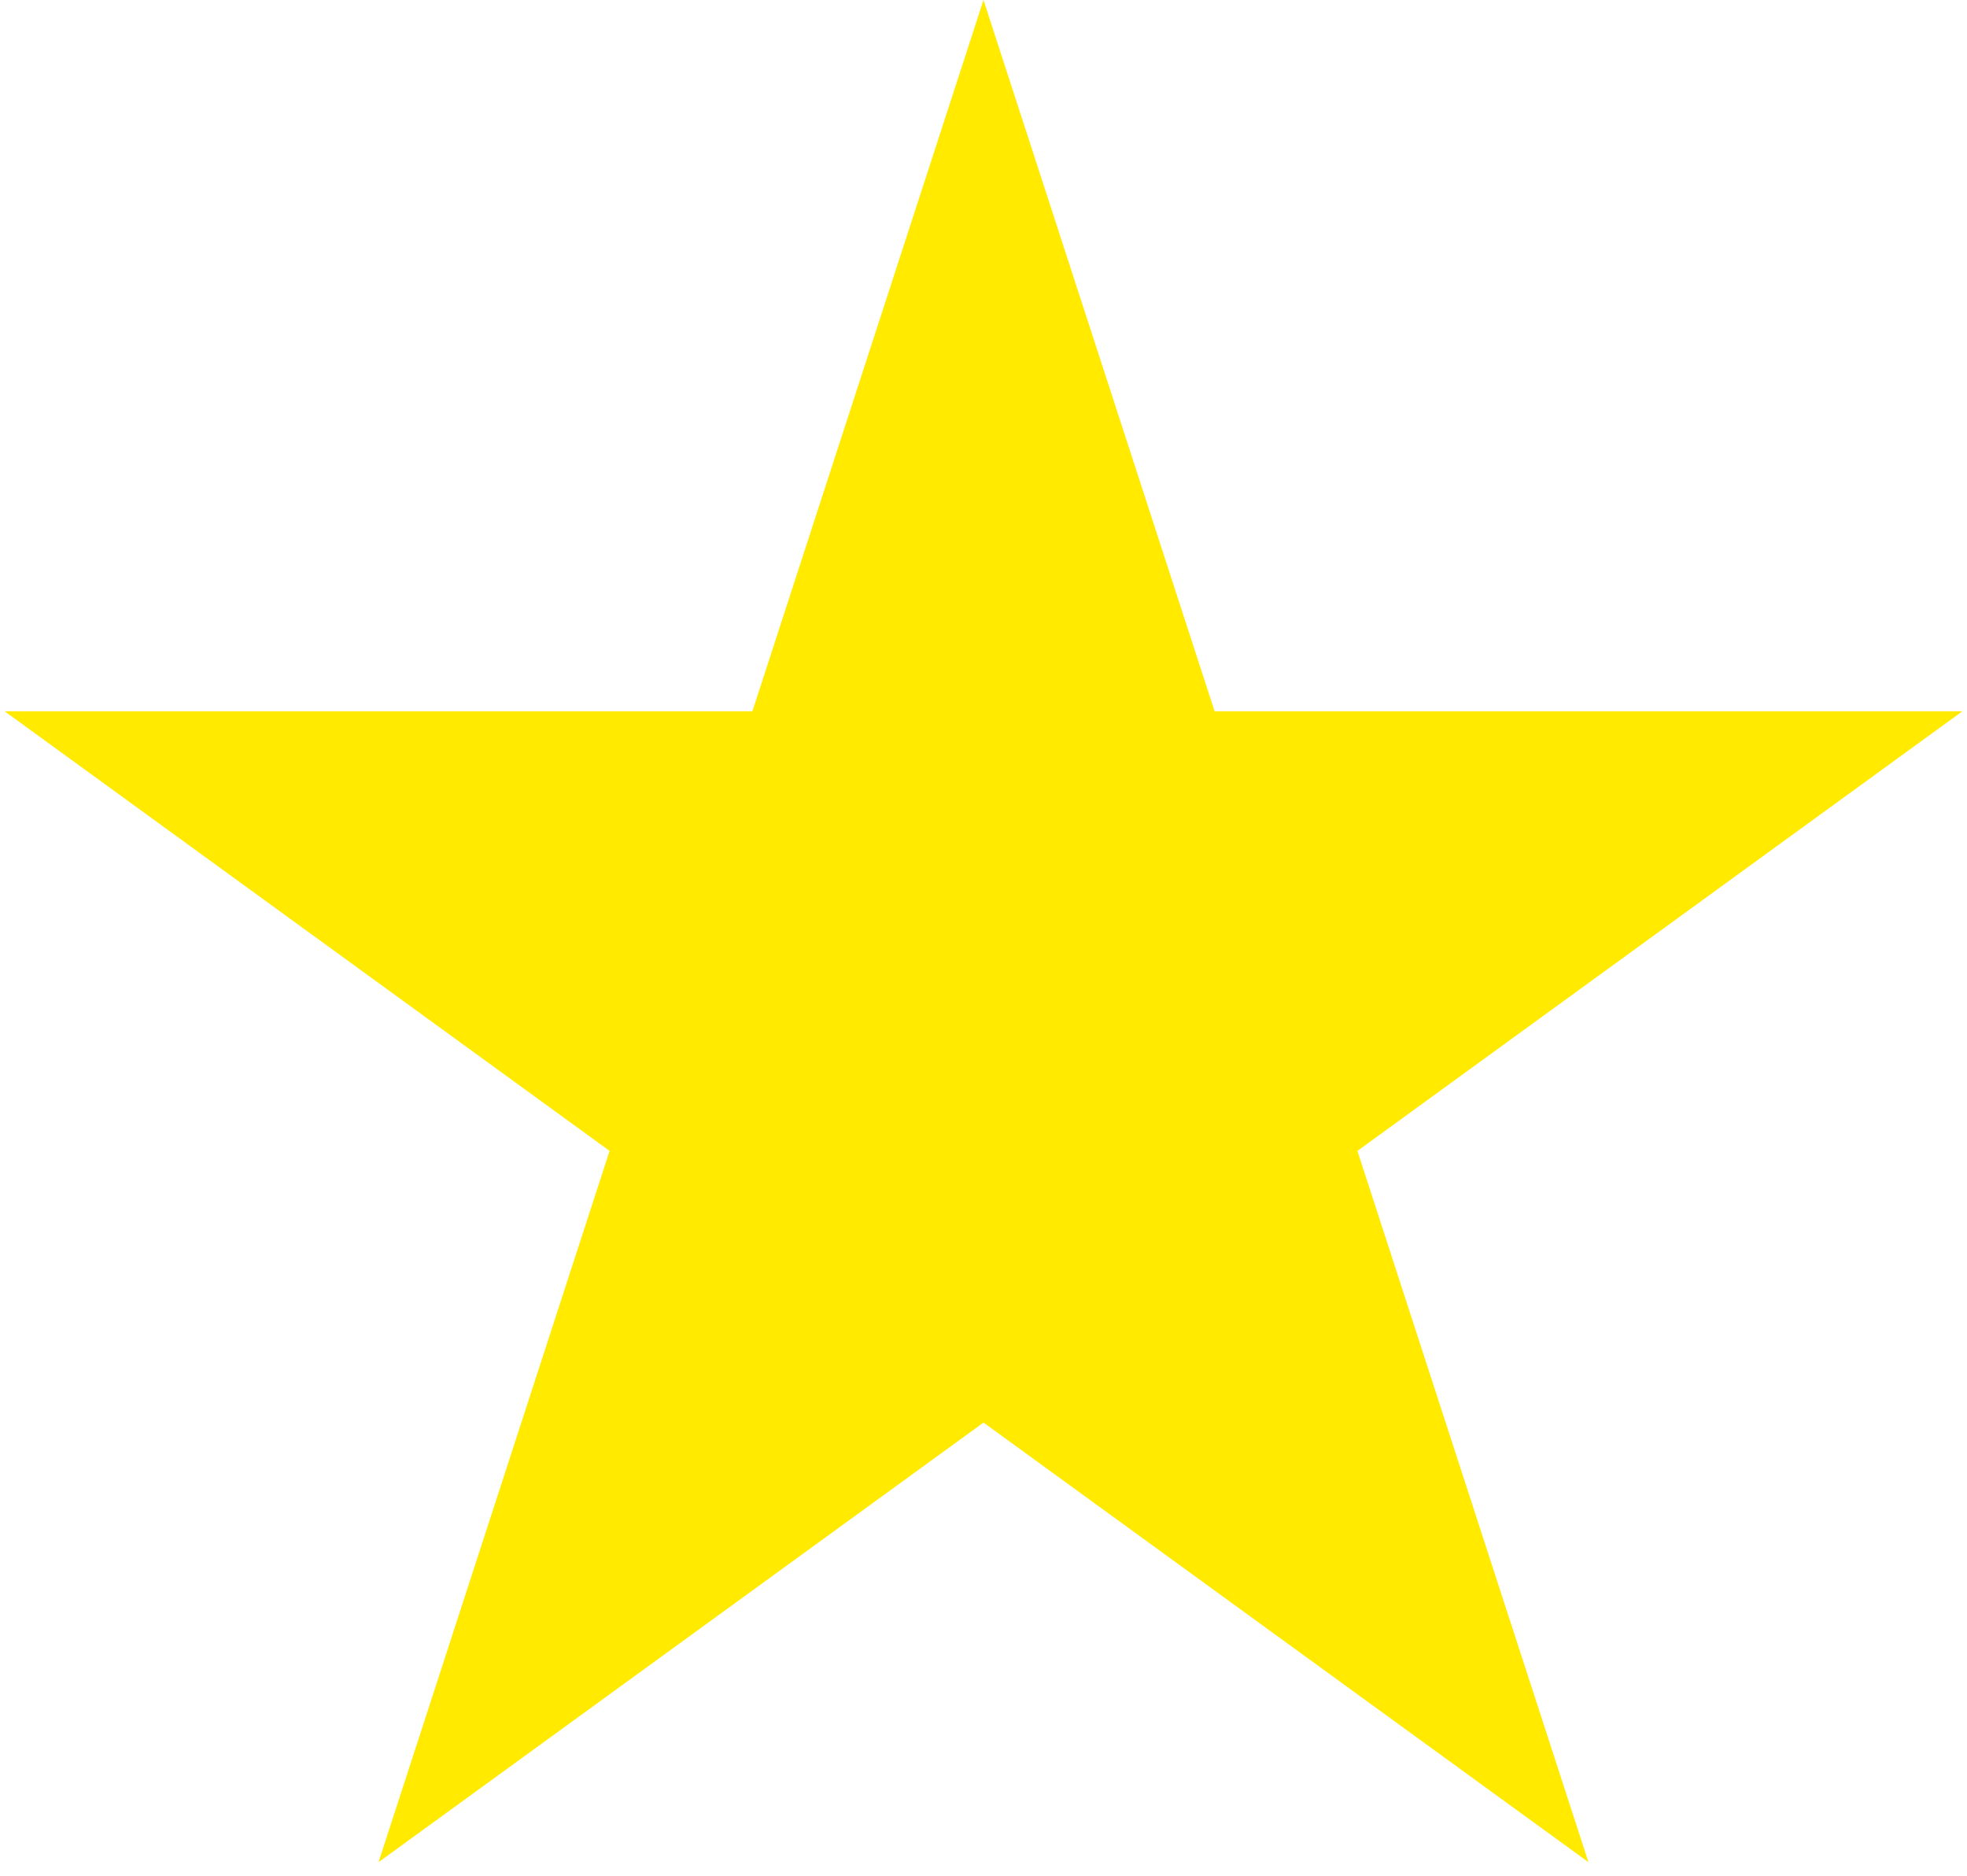
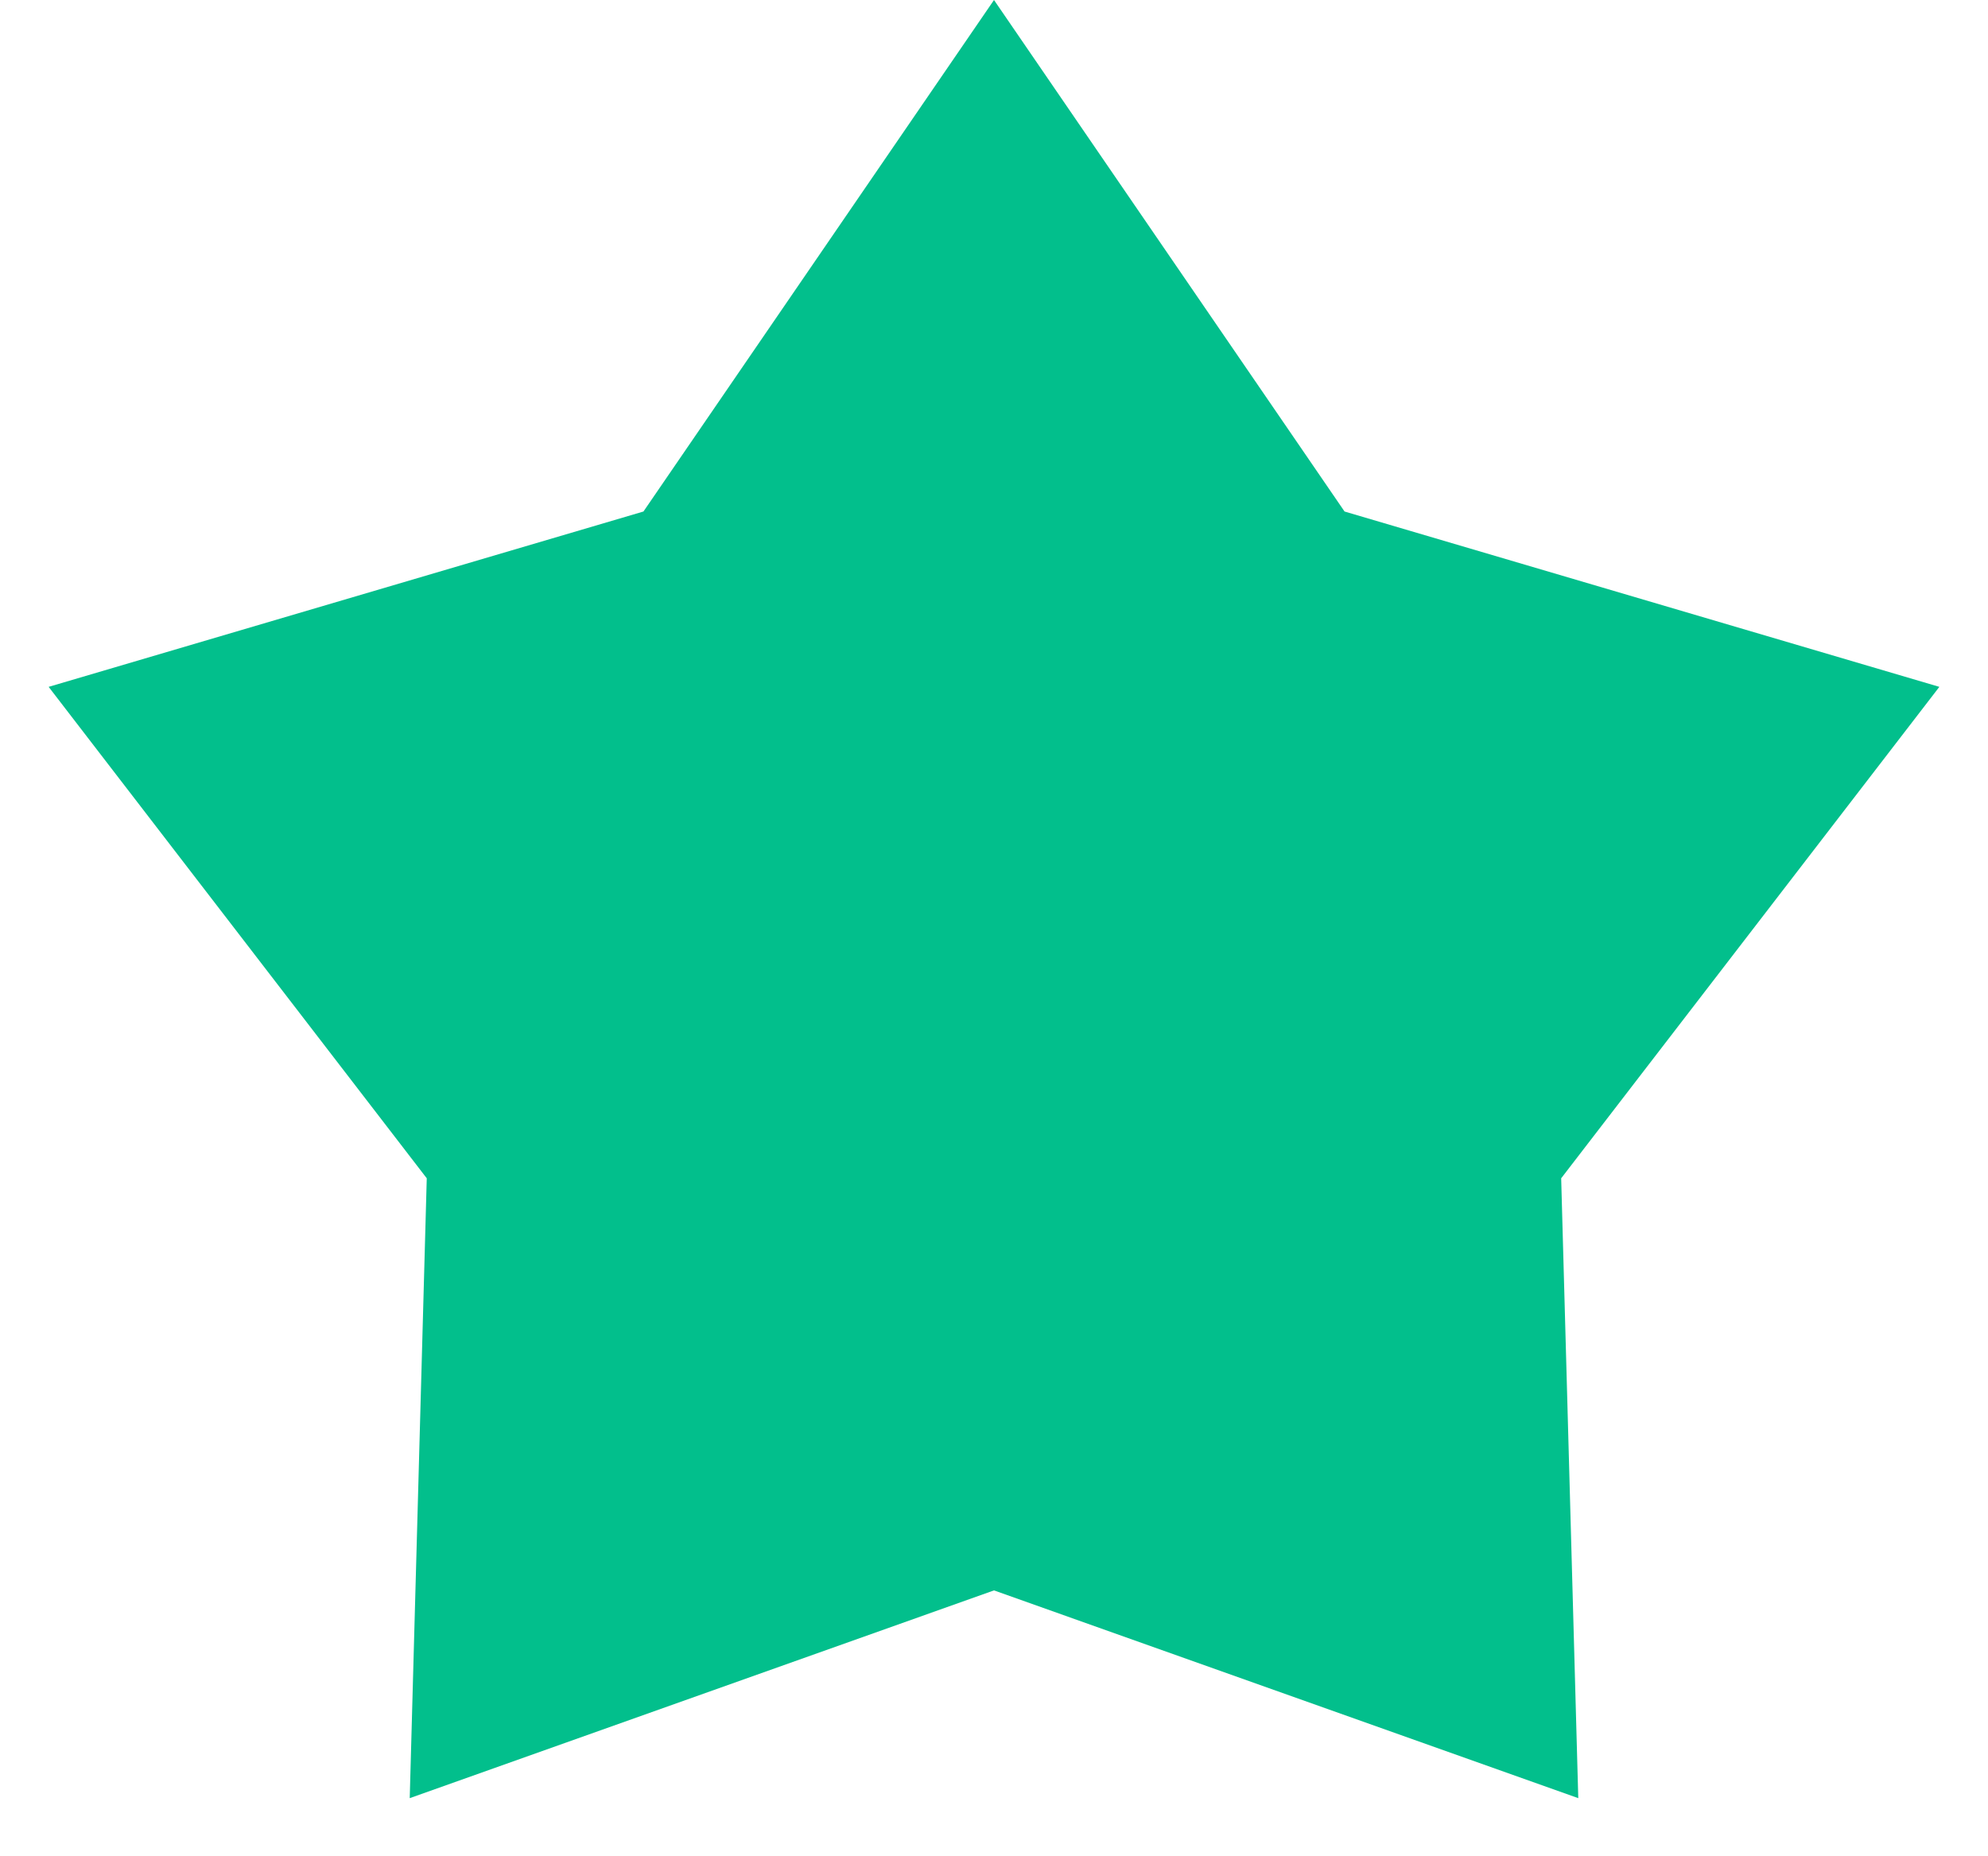
- <svg xmlns="http://www.w3.org/2000/svg" width="43" height="41" viewBox="0 0 43 41" fill="none">
-   <path d="M21.5 0L26.552 15.547H42.899L29.674 25.156L34.725 40.703L21.5 31.094L8.275 40.703L13.326 25.156L0.101 15.547H16.448L21.5 0Z" fill="#FFEA00" />
+ <svg xmlns="http://www.w3.org/2000/svg" width="30" height="28" viewBox="0 0 30 28" fill="none">
+   <path d="M15 0L20.29 7.719L29.266 10.365L23.559 17.781L23.817 27.135L15 24L6.183 27.135L6.44 17.781L0.734 10.365L9.71 7.719L15 0Z" fill="#02BF8C" />
</svg>
